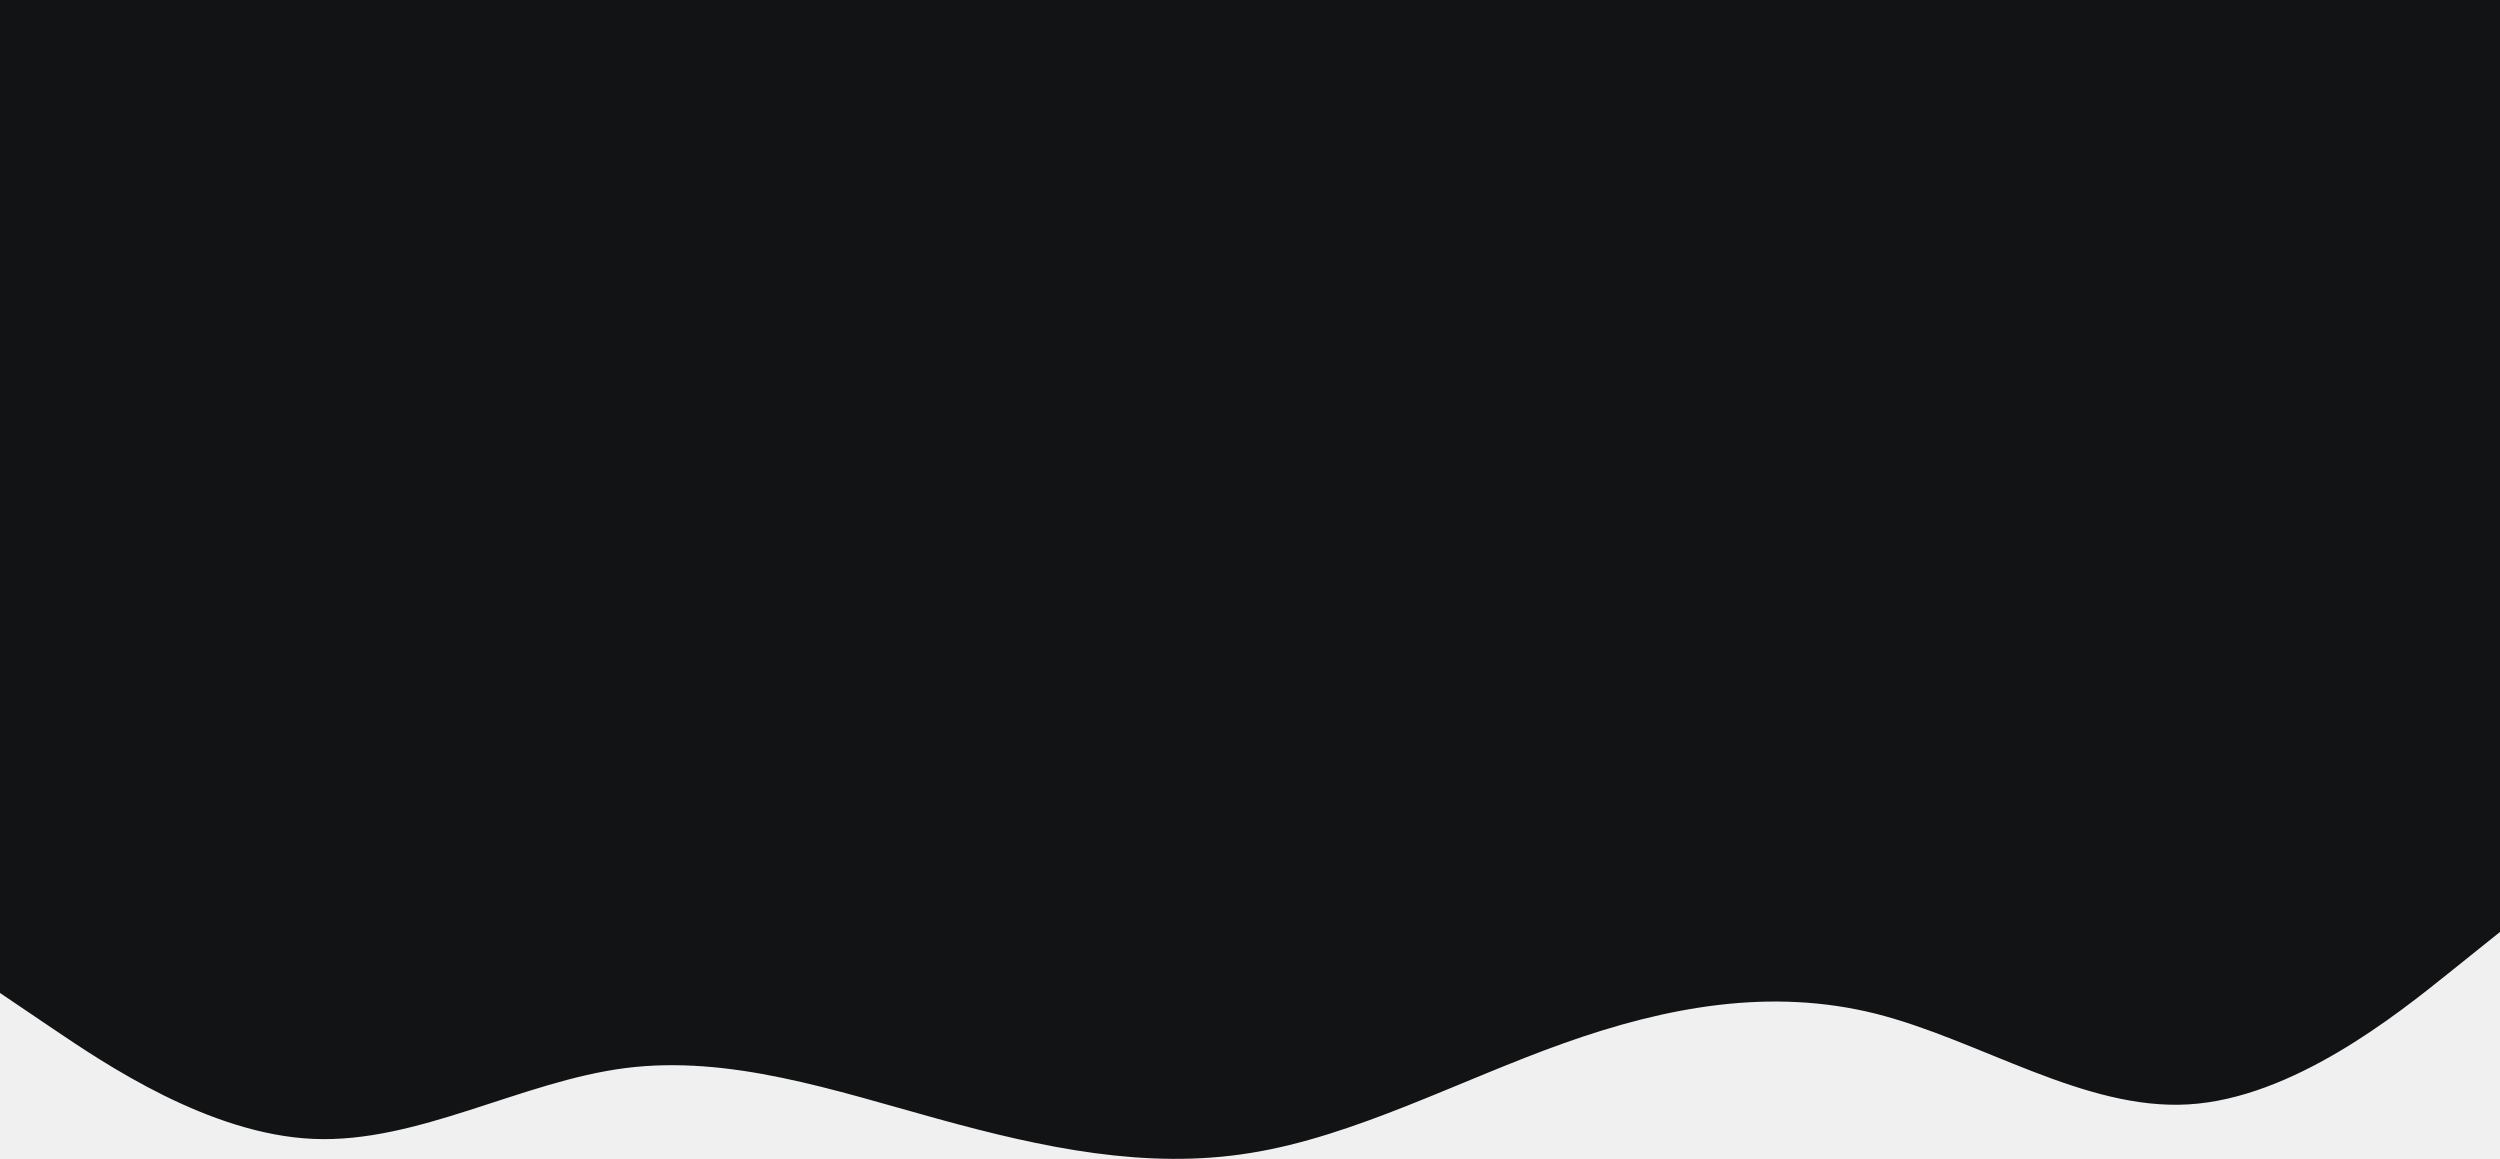
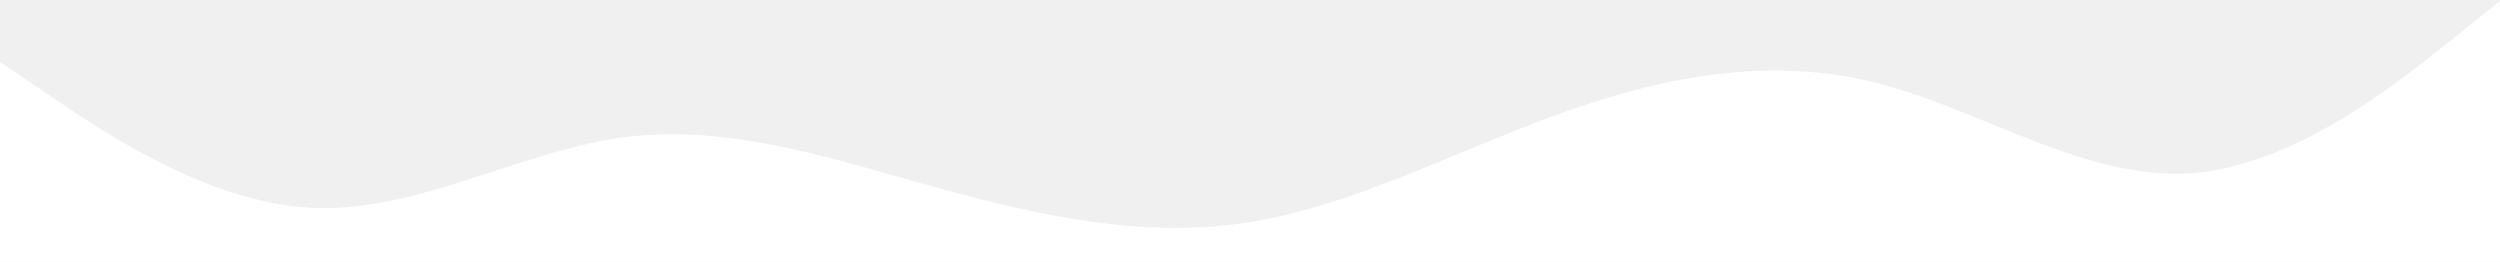
- <svg xmlns="http://www.w3.org/2000/svg" width="1920" height="890" viewBox="0 0 1920 890" fill="none">
-   <path d="M0 762.599L40.107 789.7C80.427 817.006 160.64 871.208 240.64 874.673C320.64 878.137 400.427 830.454 480.427 820.266C560.427 810.077 640.64 837.383 720.64 859.39C800.64 881.397 880.427 898.514 960.427 885.472C1040.43 872.635 1120.64 829.843 1200.64 801.315C1280.64 772.788 1360.43 758.524 1440.43 778.493C1520.43 798.666 1600.64 852.869 1680.64 848.182C1760.64 843.496 1840.43 779.512 1880.11 747.724L1920 715.732V0C1280 0 640 0 0 0L0 762.599Z" fill="#121314" />
+ <svg xmlns="http://www.w3.org/2000/svg" width="100%" height="auto" viewBox="0 0 1920 201" fill="none">
+   <path fill-rule="evenodd" clip-rule="evenodd" d="M1920 201V0.732L1880.11 32.724L1879.98 32.829C1840.25 64.653 1760.55 128.501 1680.64 133.182C1629.92 136.154 1579.11 115.453 1528.33 94.761C1499.01 82.817 1469.7 70.876 1440.43 63.493C1360.43 43.524 1280.64 57.788 1200.64 86.315C1174.89 95.498 1149.12 106.158 1123.34 116.821C1069.03 139.287 1014.68 161.767 960.427 170.472C880.427 183.514 800.64 166.397 720.64 144.39C710.82 141.688 700.998 138.907 691.172 136.126C620.952 116.244 550.607 96.328 480.427 105.266C446.578 109.577 412.767 120.6 378.963 131.621C332.872 146.648 286.791 161.671 240.64 159.673C160.64 156.208 80.427 102.006 40.107 74.7L0 47.599V201H1920Z" fill="white" />
</svg>
